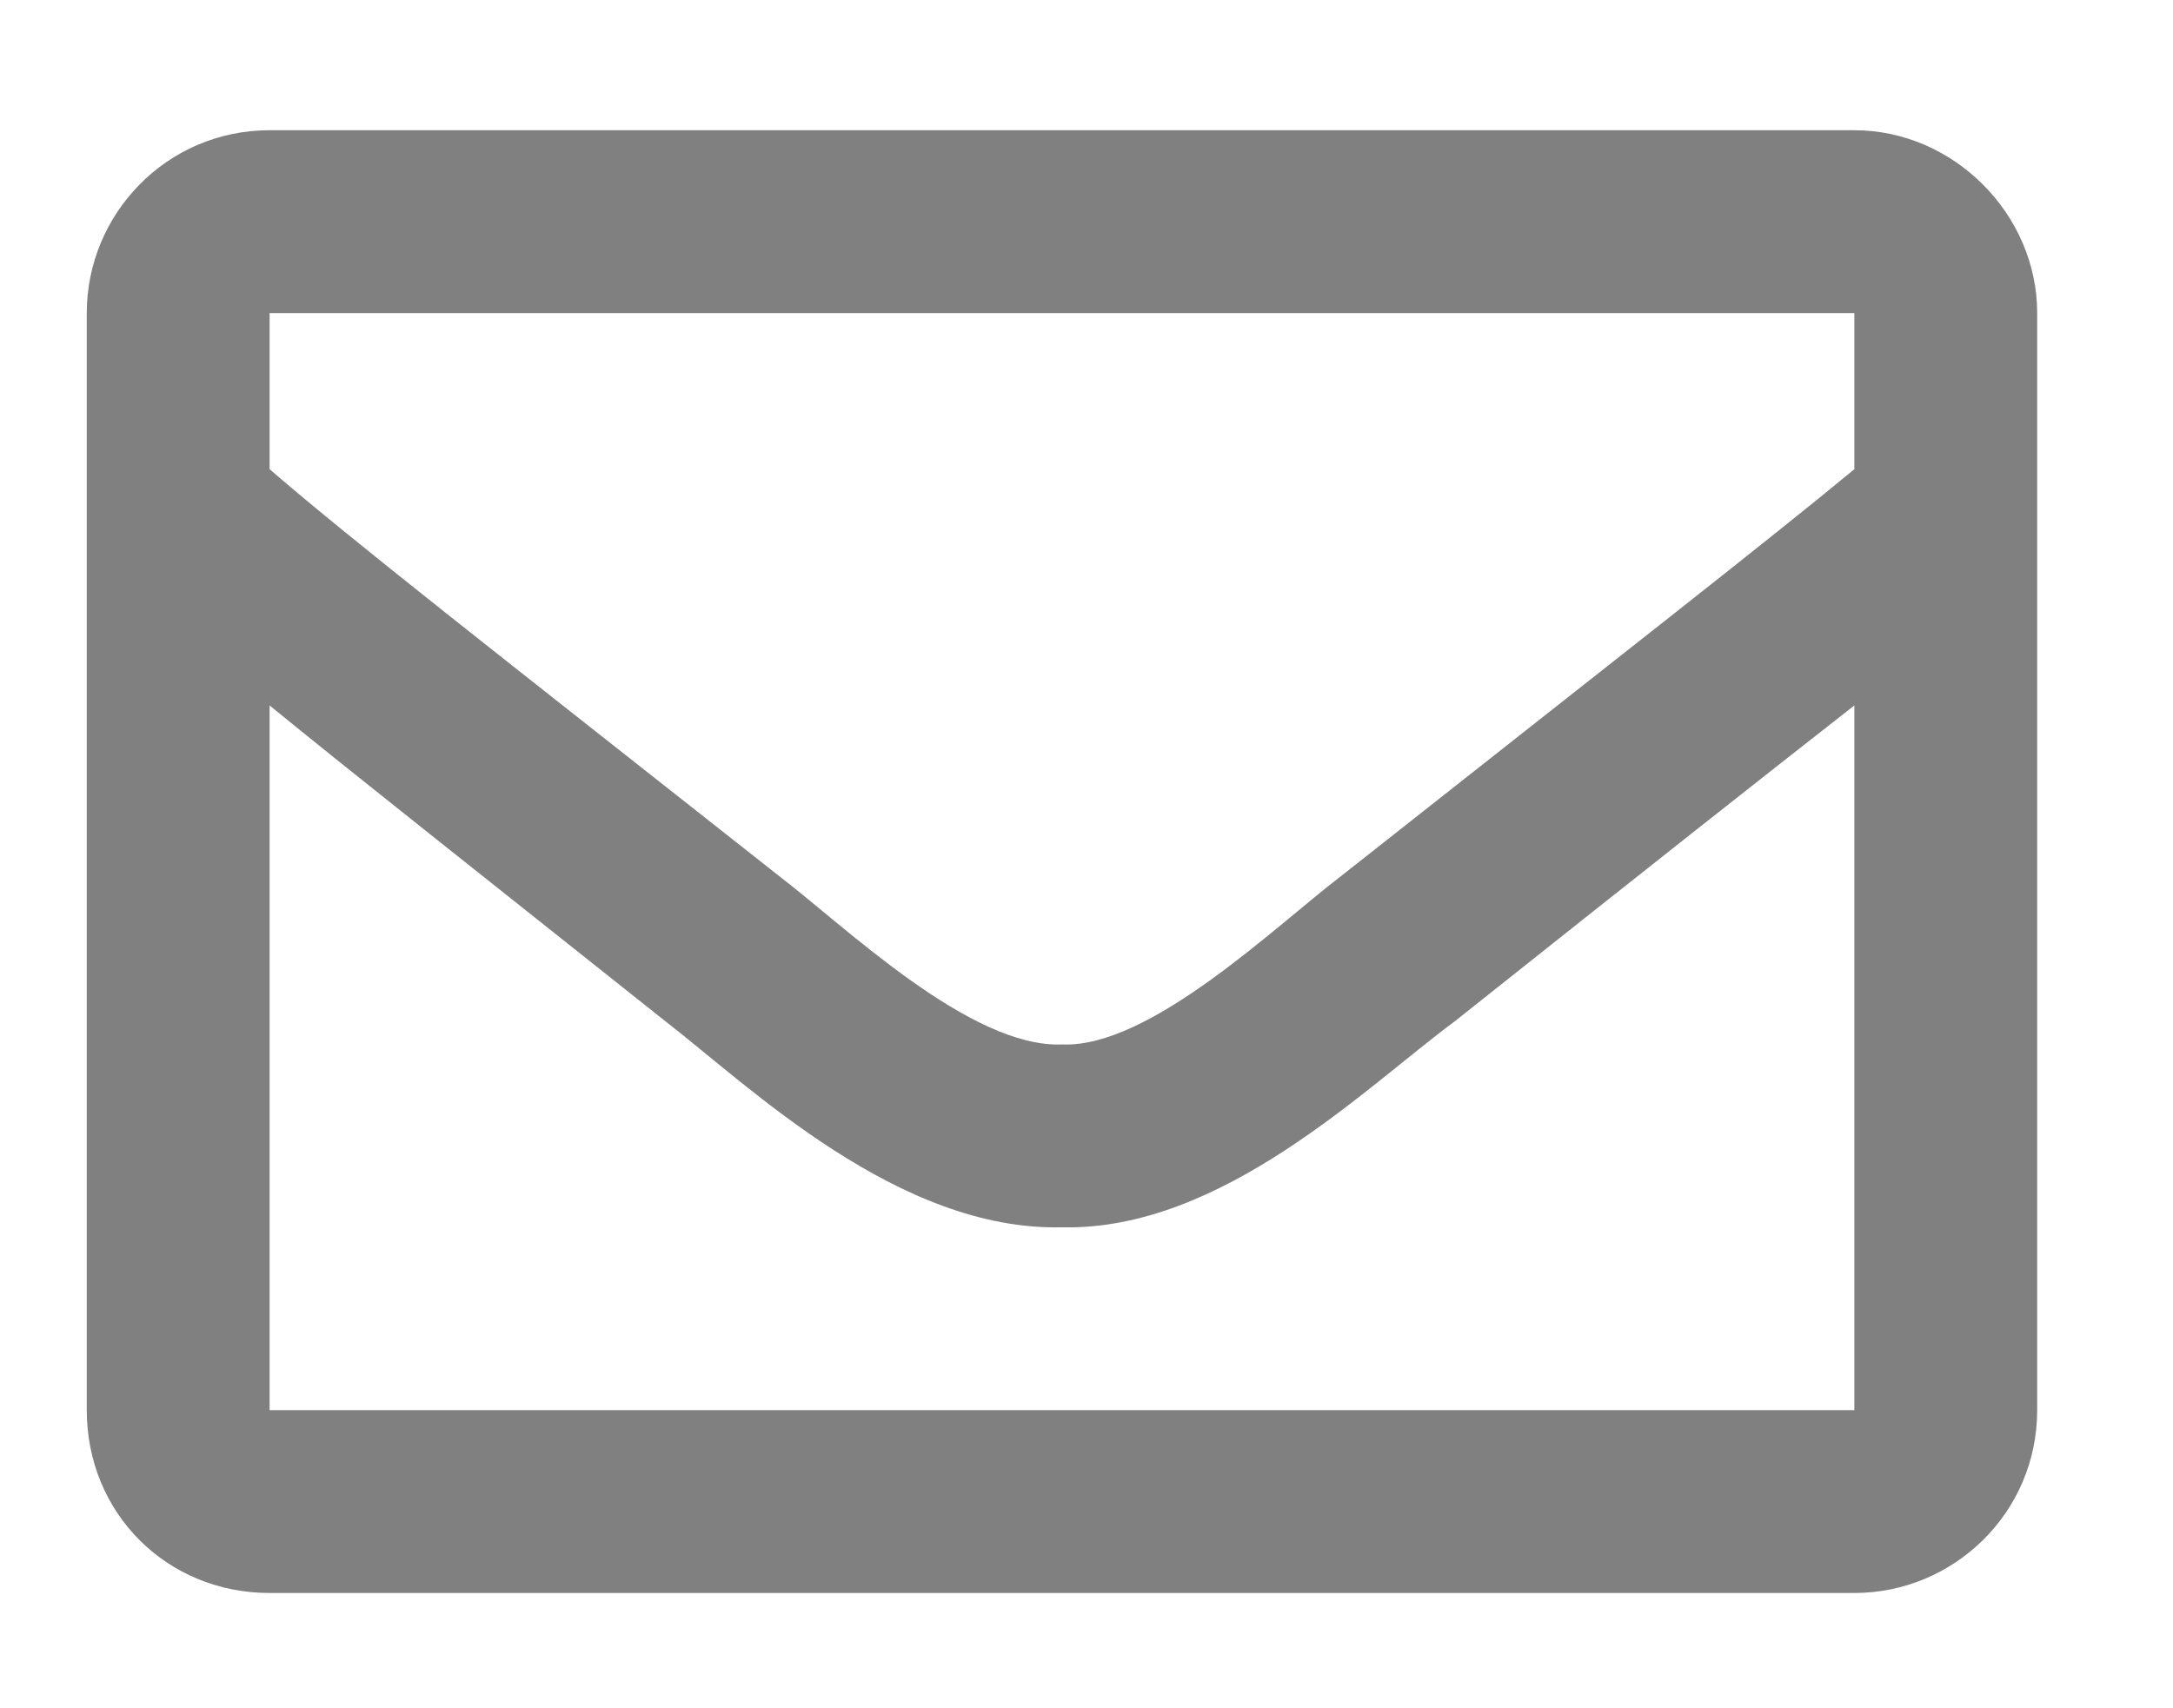
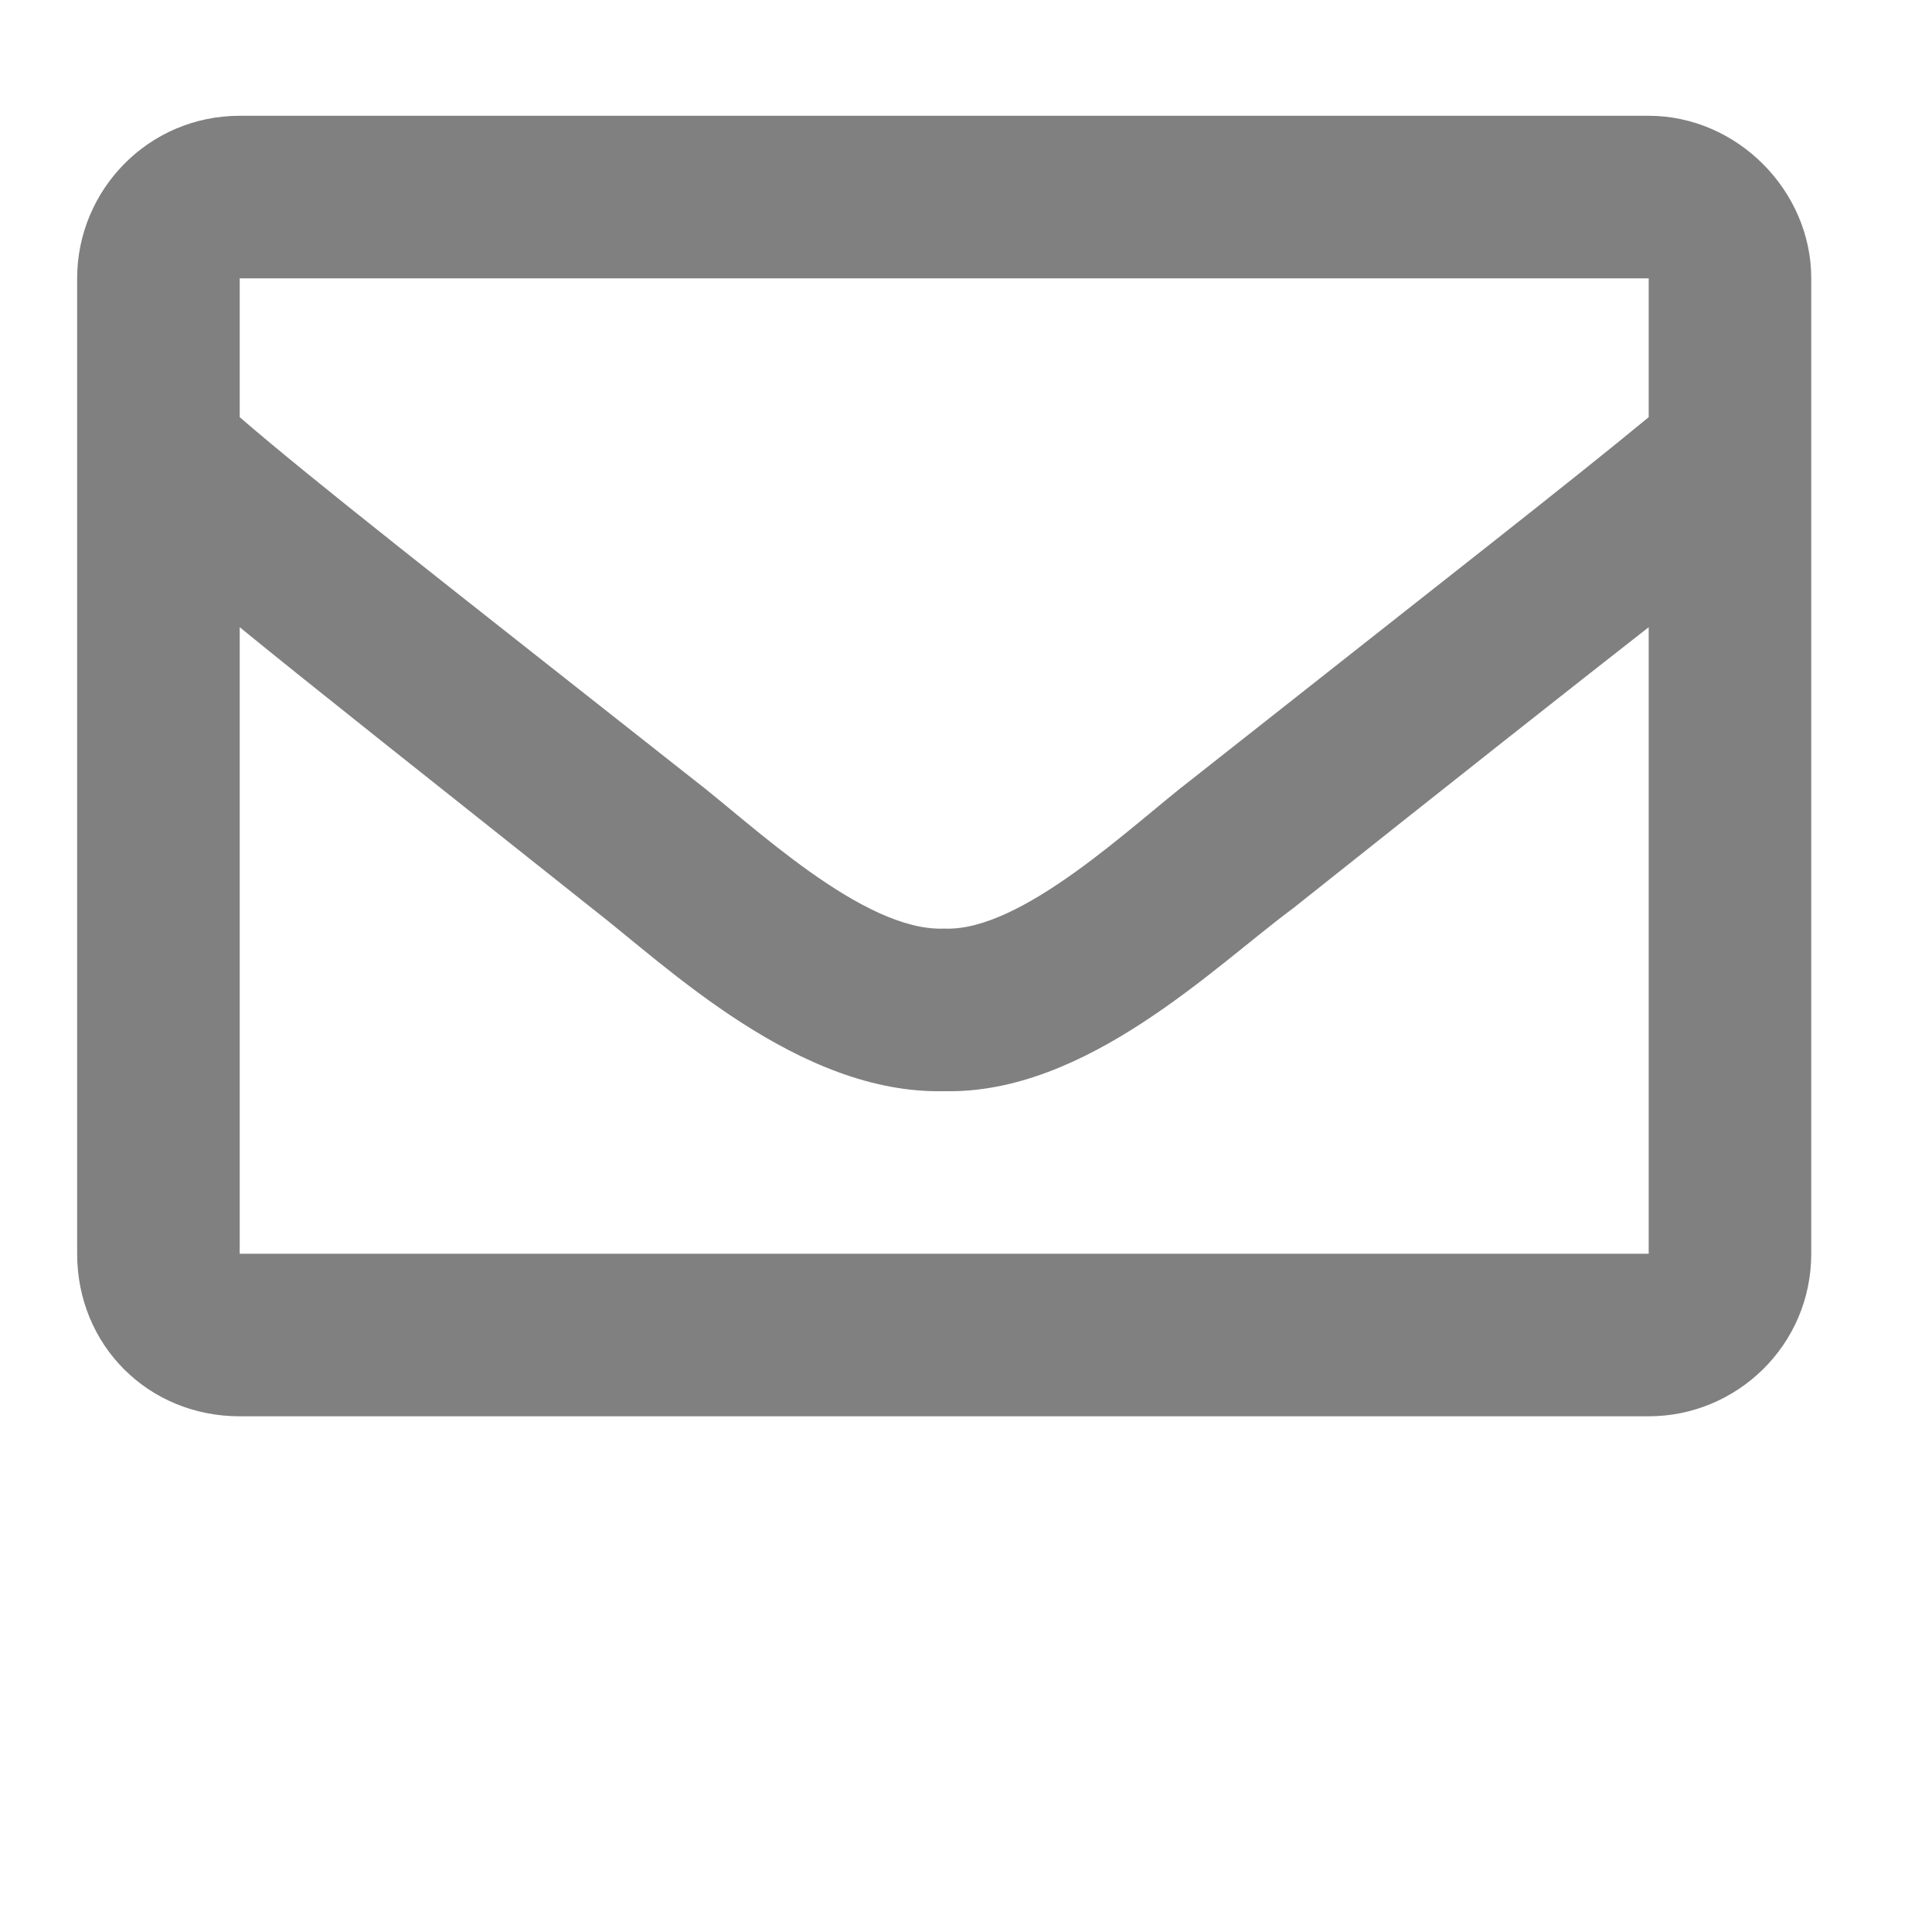
- <svg xmlns="http://www.w3.org/2000/svg" width="14" height="11" viewBox="0 0 14 11" fill="none">
+ <svg xmlns="http://www.w3.org/2000/svg" width="14" height="14" viewBox="0 0 14 14" fill="none">
  <path d="M11.947 0.839H1.737C1.074 0.839 0.559 1.379 0.559 2.017V9.085C0.559 9.748 1.074 10.263 1.737 10.263H11.947C12.585 10.263 13.125 9.748 13.125 9.085V2.017C13.125 1.379 12.585 0.839 11.947 0.839ZM11.947 2.017V3.023C11.383 3.489 10.499 4.177 8.634 5.649C8.216 5.968 7.407 6.754 6.842 6.729C6.253 6.753 5.443 5.968 5.026 5.649C3.16 4.177 2.277 3.489 1.737 3.023V2.017H11.947ZM1.737 9.085V4.545C2.277 4.986 3.087 5.625 4.29 6.582C4.829 6.999 5.787 7.932 6.842 7.907C7.873 7.931 8.805 6.999 9.37 6.582C10.573 5.625 11.383 4.986 11.947 4.545V9.085H1.737Z" fill="#808080" />
</svg>
